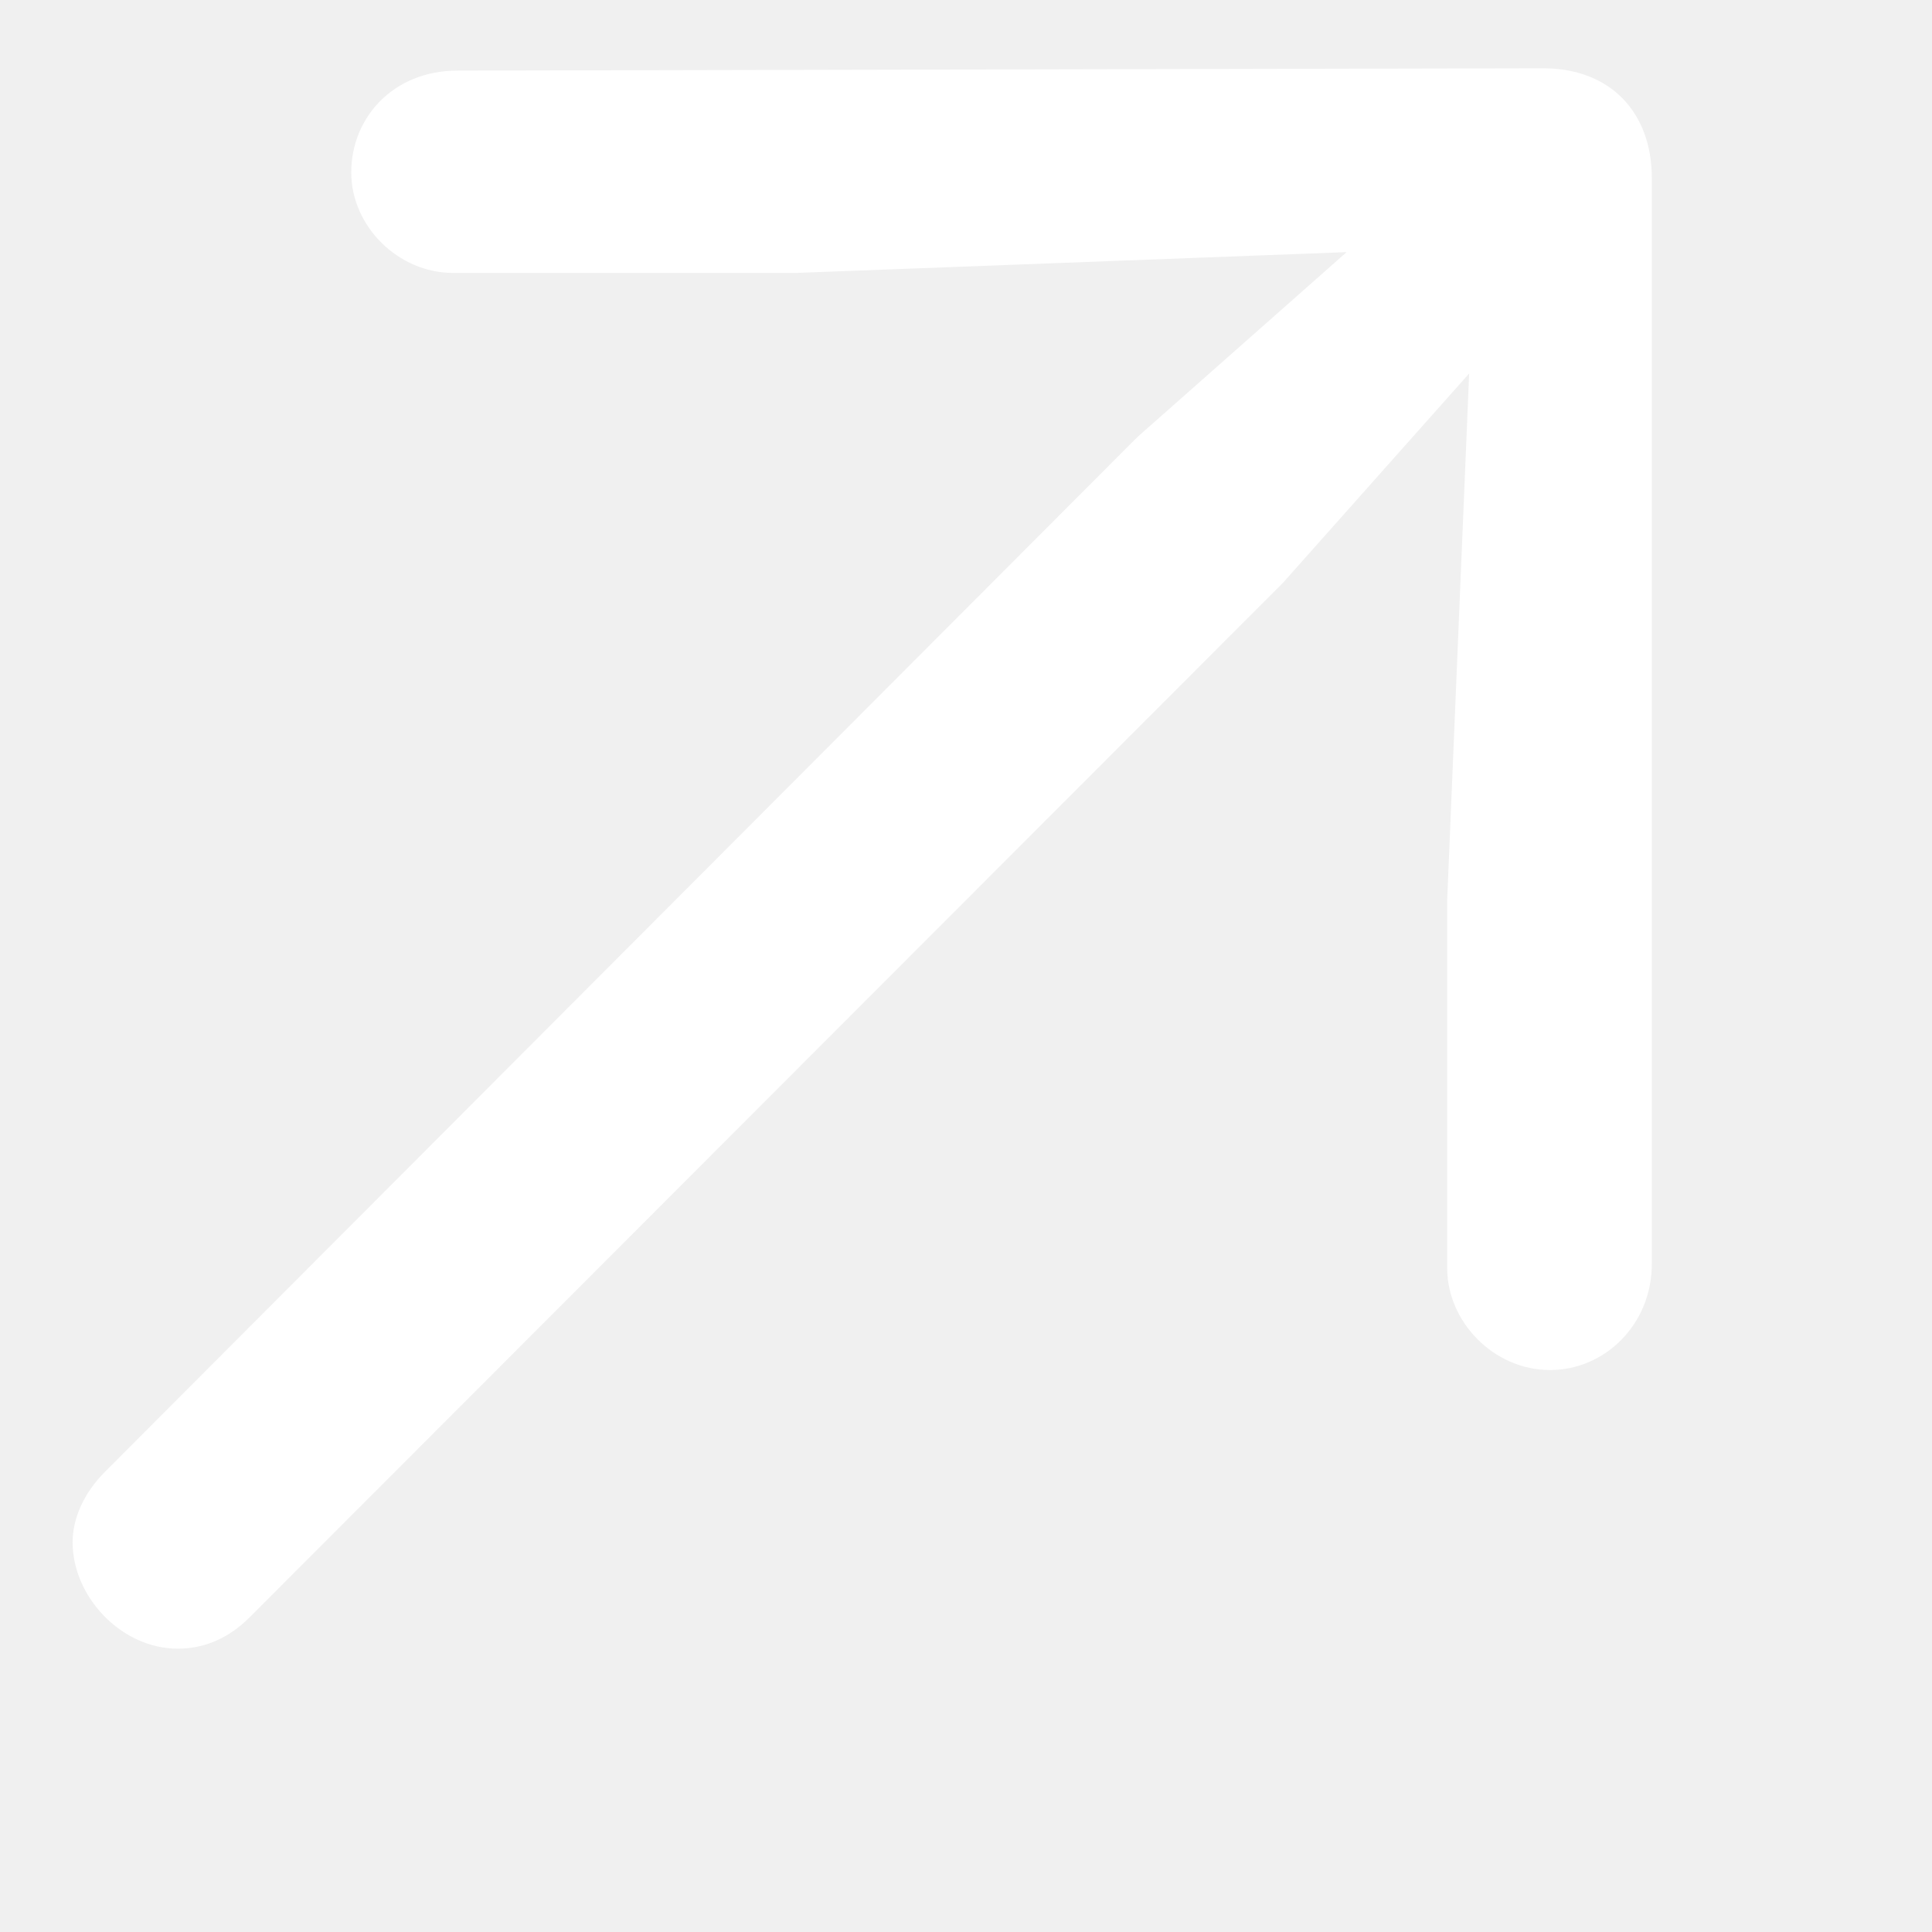
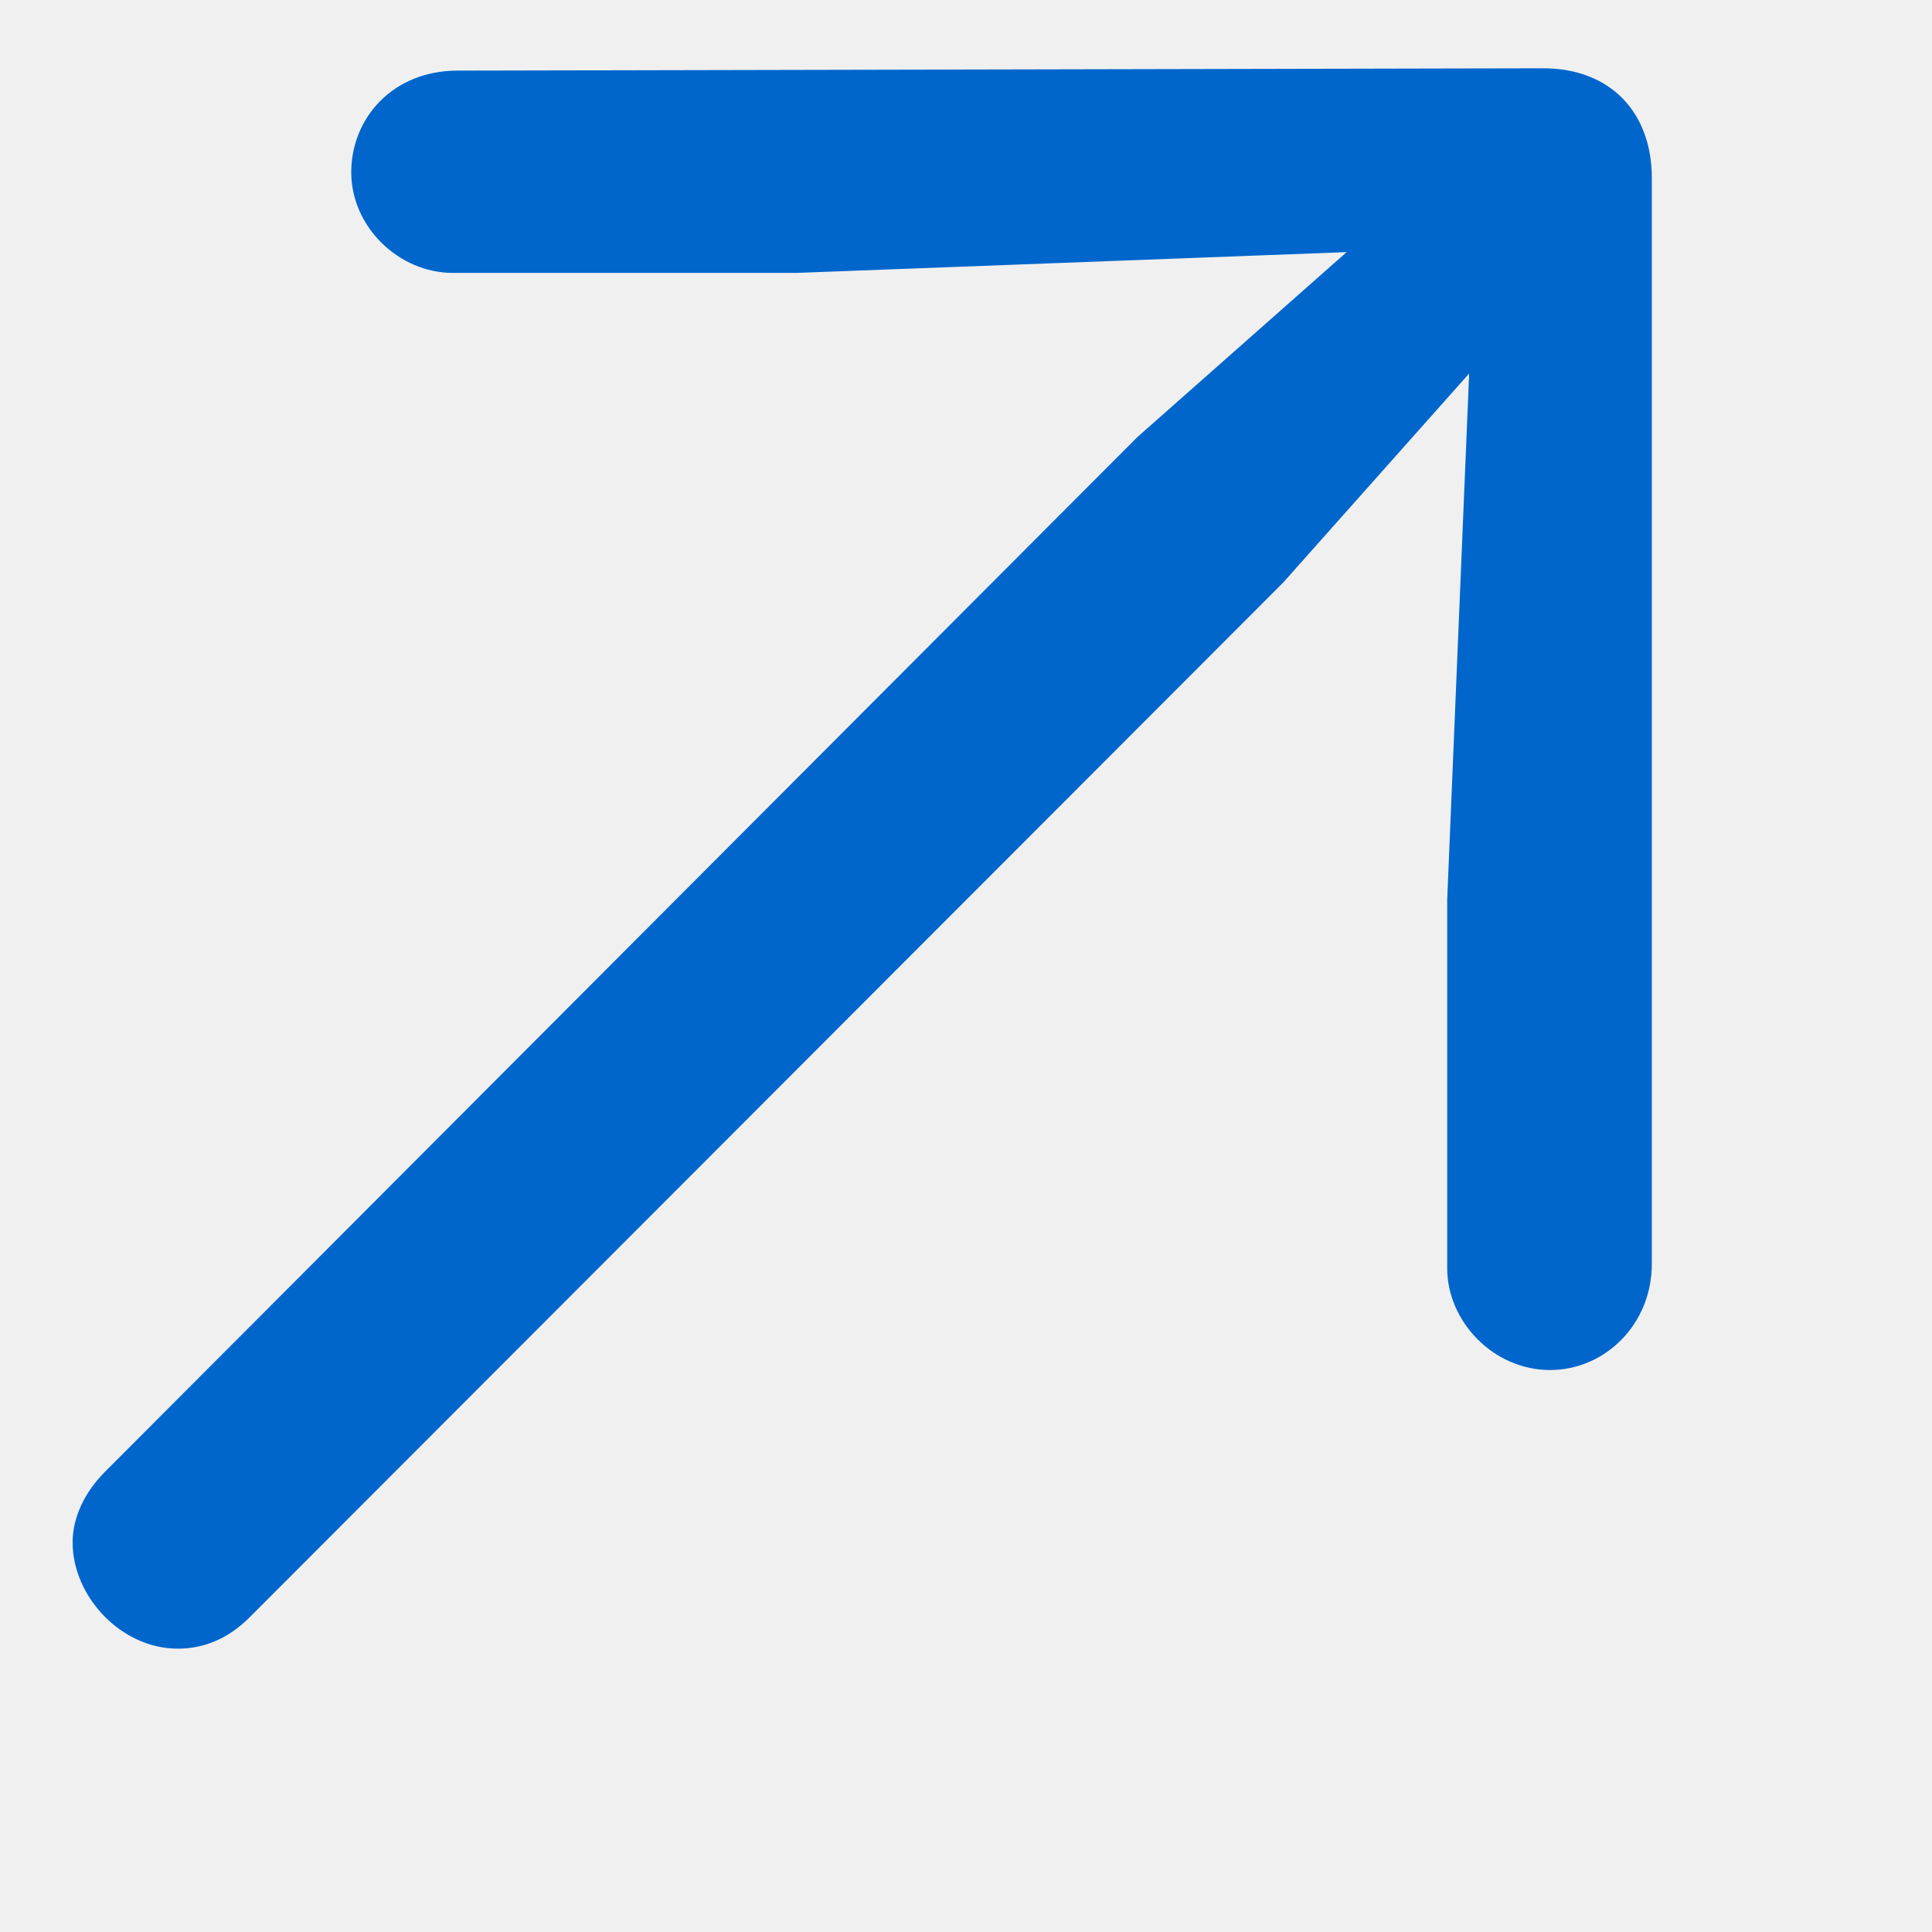
<svg xmlns="http://www.w3.org/2000/svg" class="open_tv_arrow" viewBox="0 0 72 72" height="13" width="13" aria-hidden="true">
-   <path fill="#fff" d="M61.559 47.094V6.638c0-2.456-1.551-4.093-4.05-4.093l-40.456.086c-2.412 0-3.963 1.767-3.963 3.792s1.766 3.748 3.791 3.748h12.796l20.508-.775-7.799 6.893-38.473 38.56c-.776.775-1.207 1.723-1.207 2.628 0 2.025 1.81 3.964 3.921 3.964.99 0 1.896-.388 2.671-1.164l38.517-38.56 6.936-7.798-.818 19.603v13.744c0 1.982 1.723 3.791 3.834 3.791 2.025 0 3.792-1.68 3.792-3.963z">
+   <path fill="#0066cc" d="M61.559 47.094V6.638c0-2.456-1.551-4.093-4.05-4.093l-40.456.086c-2.412 0-3.963 1.767-3.963 3.792s1.766 3.748 3.791 3.748h12.796l20.508-.775-7.799 6.893-38.473 38.56c-.776.775-1.207 1.723-1.207 2.628 0 2.025 1.81 3.964 3.921 3.964.99 0 1.896-.388 2.671-1.164l38.517-38.56 6.936-7.798-.818 19.603v13.744c0 1.982 1.723 3.791 3.834 3.791 2.025 0 3.792-1.68 3.792-3.963z">
  </path>
</svg>
